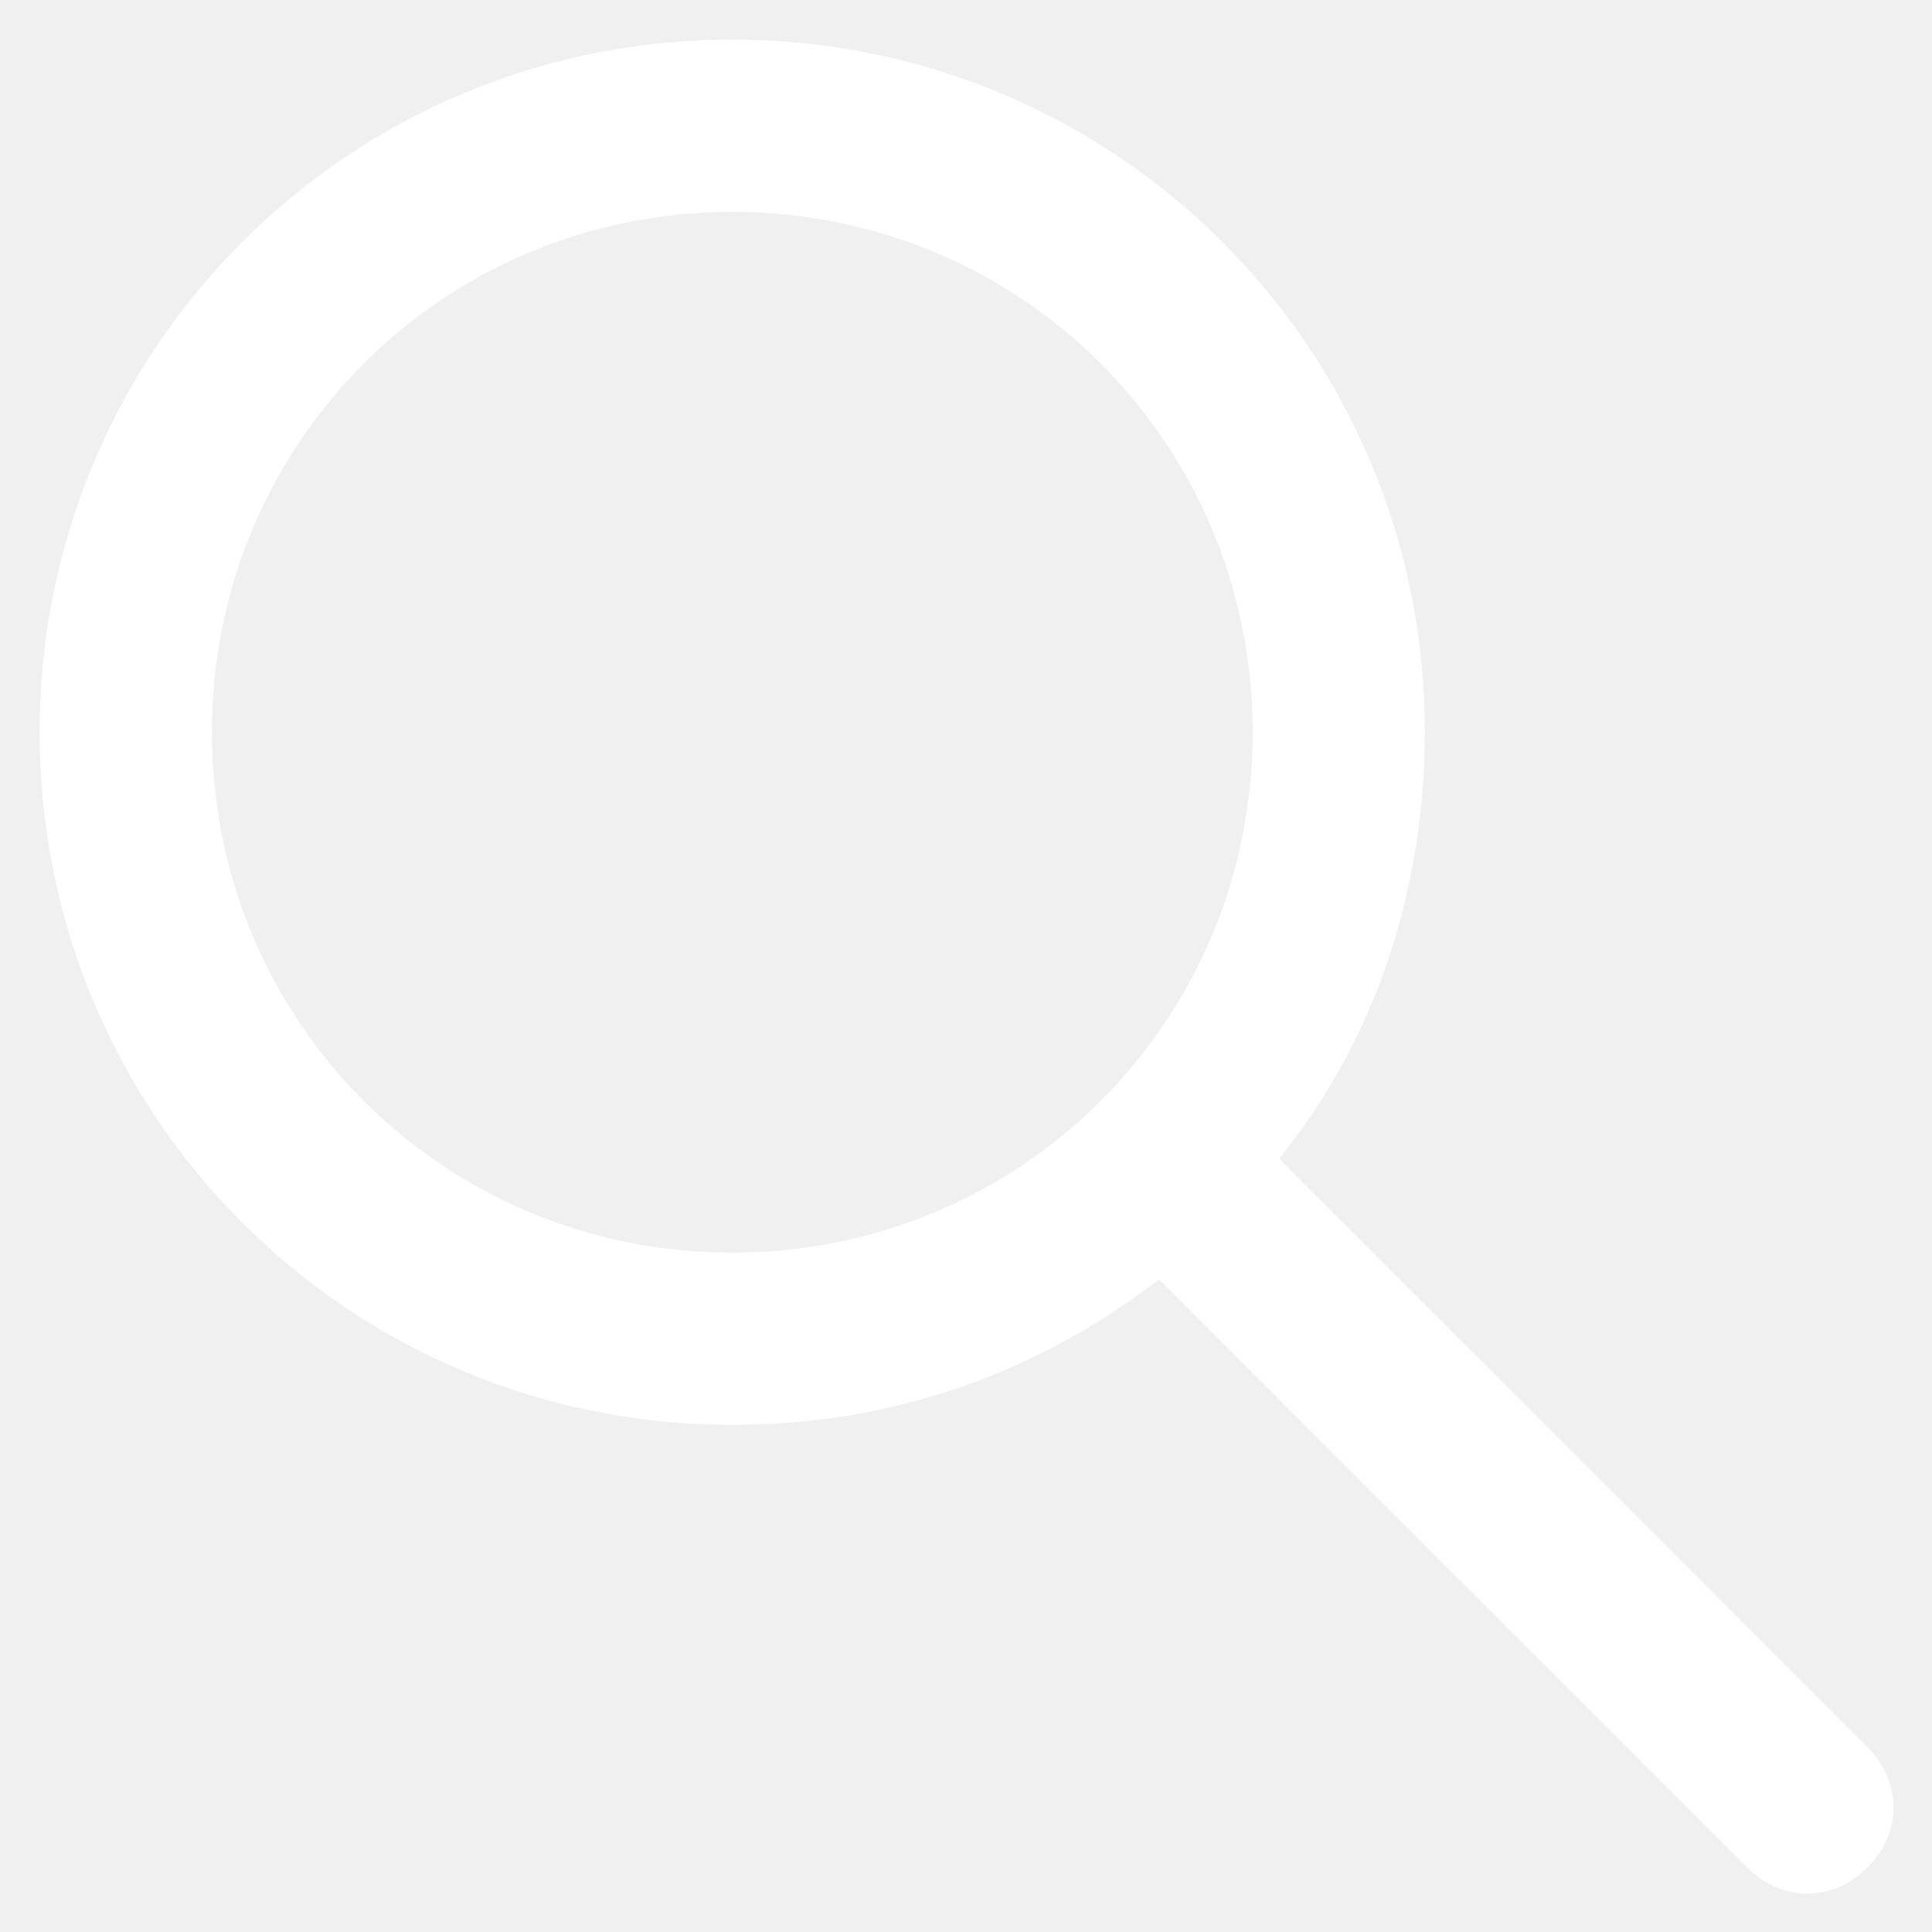
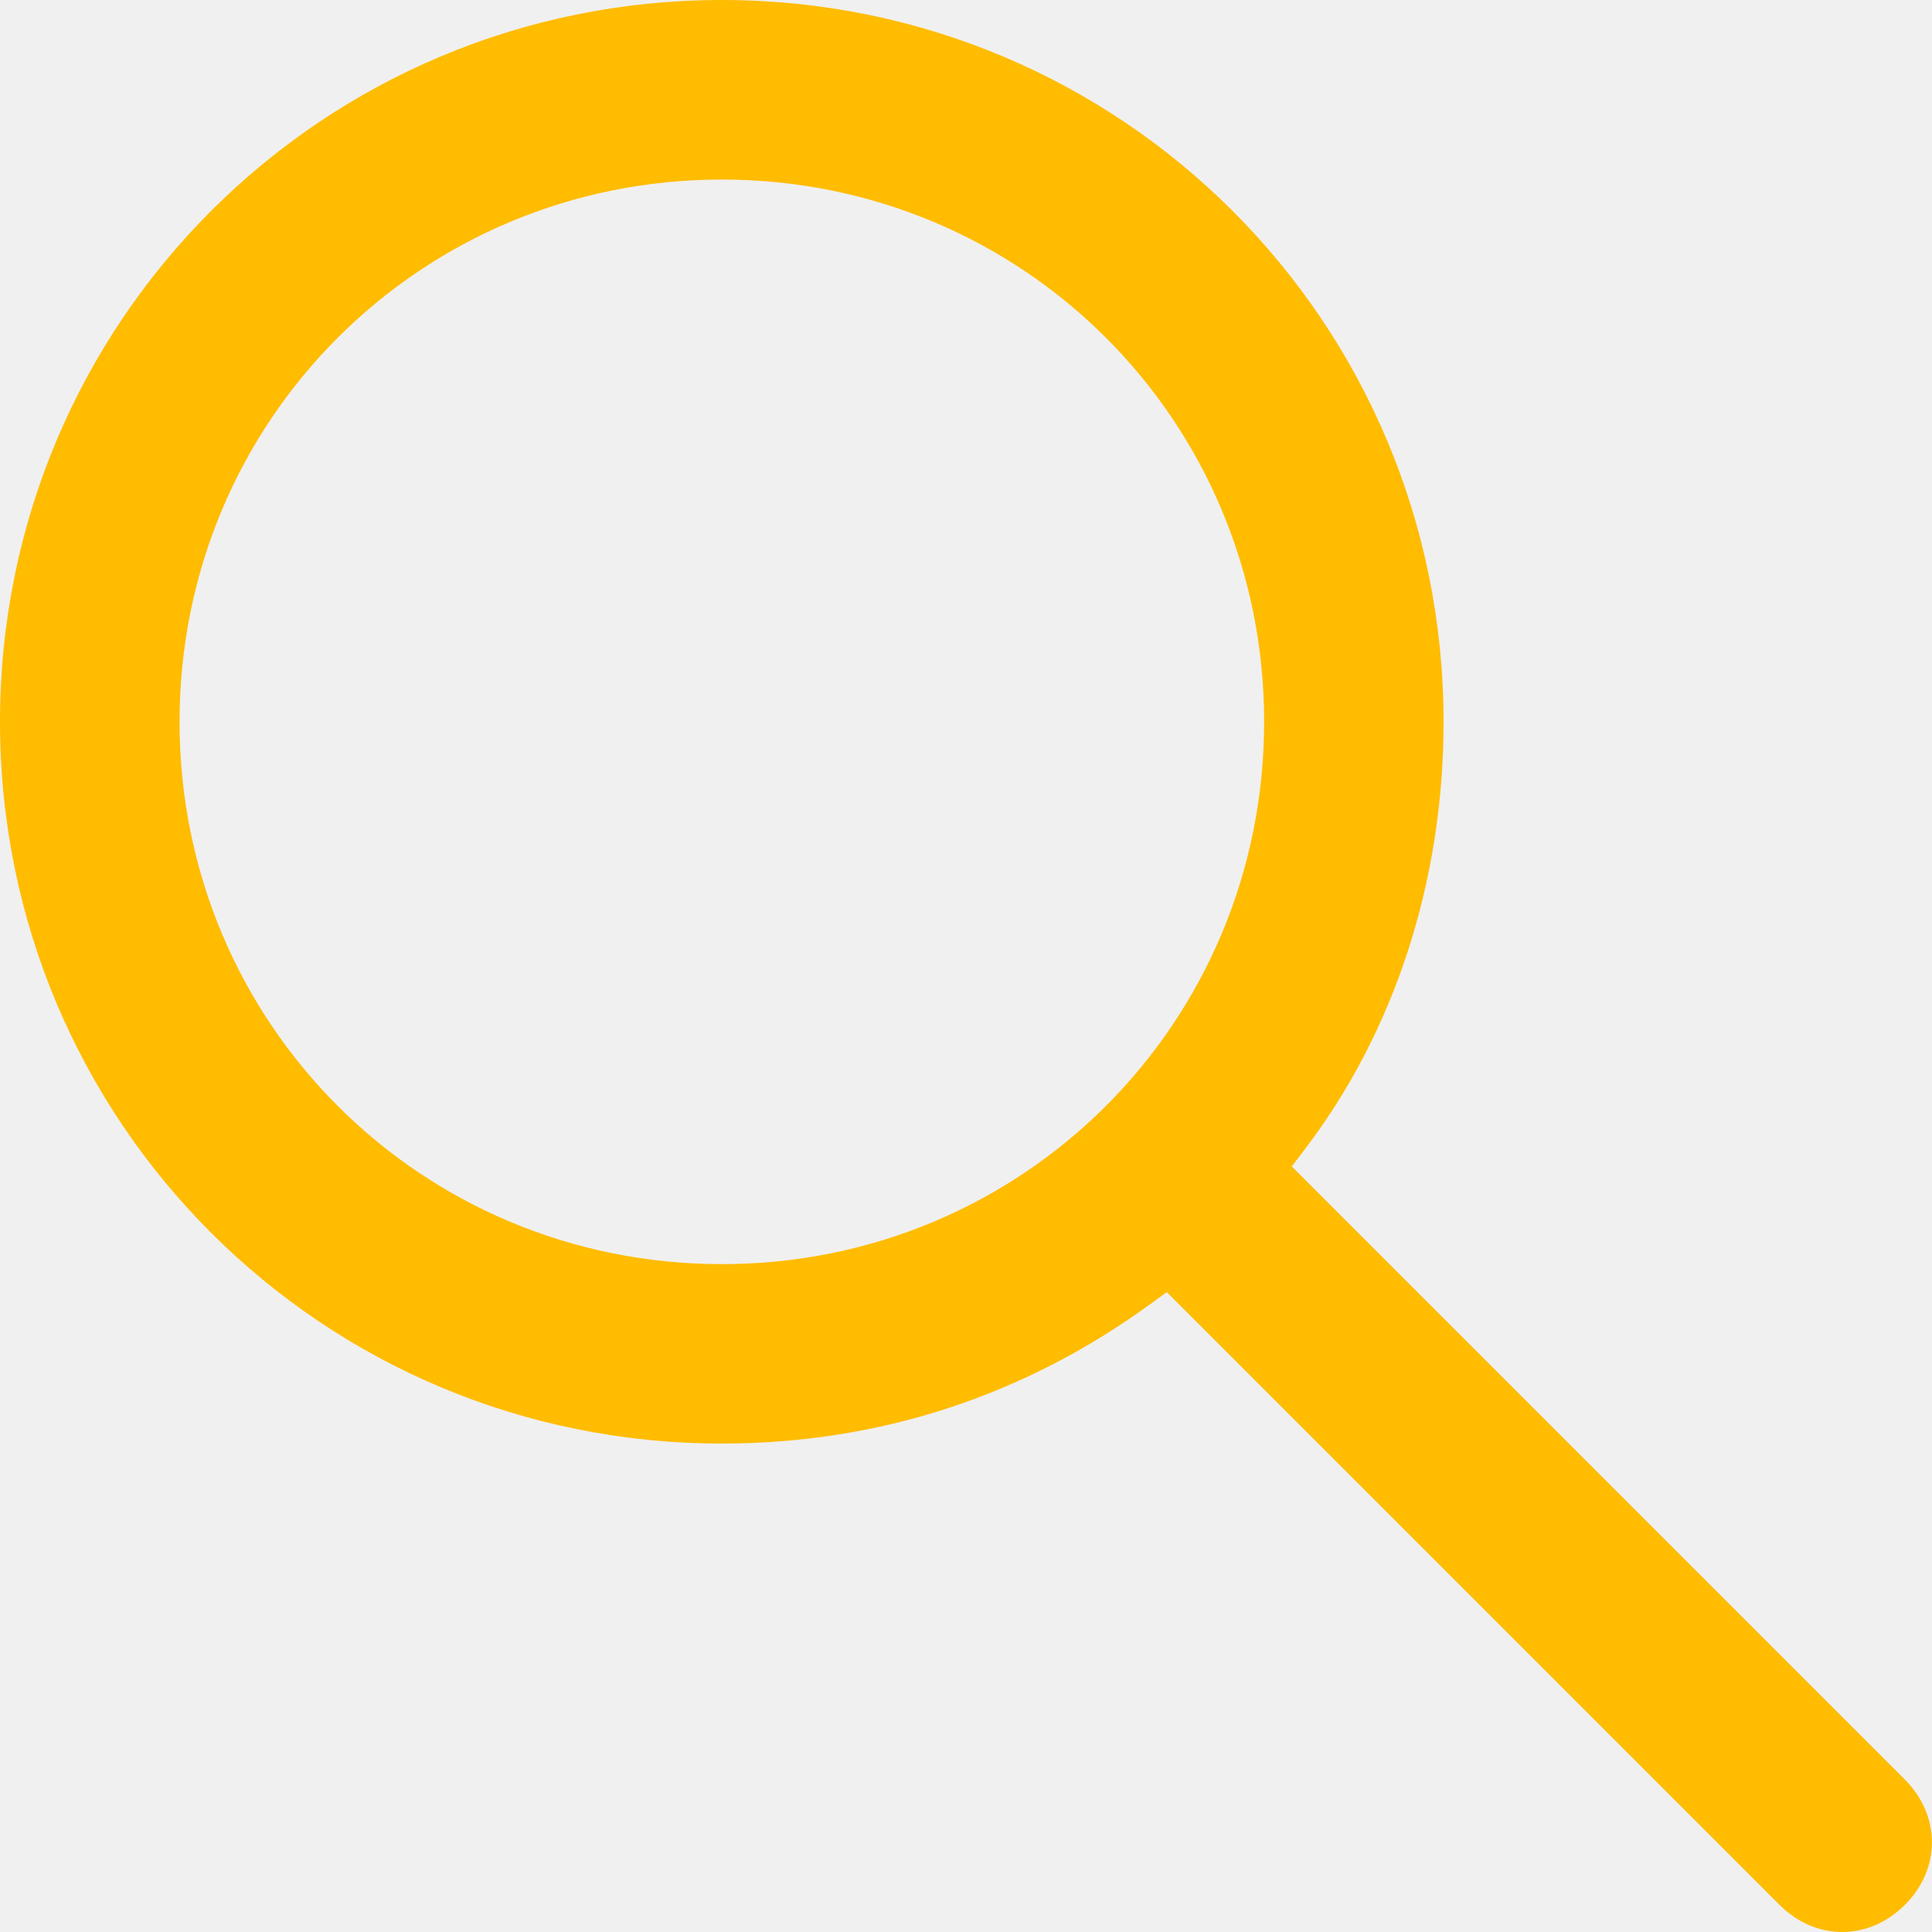
<svg xmlns="http://www.w3.org/2000/svg" width="16" height="16" viewBox="0 0 16 16" fill="none">
-   <path fill-rule="evenodd" clip-rule="evenodd" d="M10.594 9.597L10.7 9.458C11.402 8.536 11.8 7.347 11.8 6.063C11.8 2.886 9.241 0.328 6.064 0.328C2.887 0.328 0.328 2.887 0.328 6.064C0.328 9.241 2.886 11.8 6.063 11.8C7.344 11.8 8.49 11.403 9.462 10.697L9.6 10.597L14.47 15.466C14.616 15.613 14.794 15.682 14.968 15.682C15.142 15.682 15.319 15.613 15.466 15.466C15.753 15.179 15.753 14.758 15.466 14.47L10.594 9.597ZM6.064 10.374C3.67 10.374 1.755 8.458 1.755 6.064C1.755 3.67 3.67 1.755 6.064 1.755C8.458 1.755 10.374 3.67 10.374 6.064C10.374 8.457 8.457 10.374 6.064 10.374Z" fill="white" />
+   <path fill-rule="evenodd" clip-rule="evenodd" d="M10.698 9.66L10.808 9.515C11.54 8.554 11.955 7.314 11.955 5.977C11.955 2.666 9.289 0 5.978 0C2.667 0 0 2.667 0 5.978C0 9.289 2.666 11.955 5.977 11.955C7.312 11.955 8.506 11.541 9.519 10.805L9.663 10.701L14.737 15.775C14.89 15.928 15.075 16 15.257 16C15.437 16 15.622 15.928 15.776 15.775C16.074 15.476 16.074 15.037 15.775 14.737L10.698 9.66ZM5.978 10.469C3.483 10.469 1.487 8.472 1.487 5.978C1.487 3.483 3.483 1.487 5.978 1.487C8.472 1.487 10.469 3.483 10.469 5.978C10.469 8.472 8.472 10.469 5.978 10.469Z" fill="#FFBC00" />
</svg>
